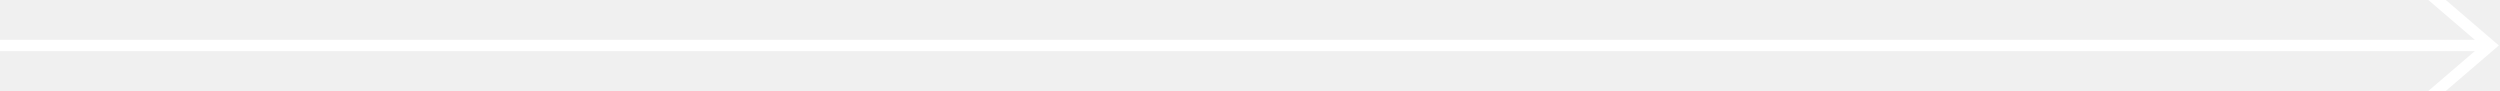
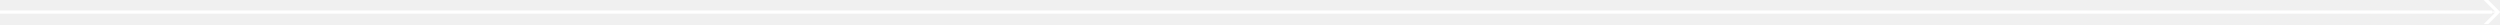
- <svg xmlns="http://www.w3.org/2000/svg" width="440" height="16" viewBox="0 0 440 16" fill="none">
-   <g clip-path="url(#clip0_234_4674)">
-     <path d="M424.262 -4L438.262 8L424.262 20" stroke="white" stroke-width="2" />
-     <path d="M438 8L0 8" stroke="white" stroke-width="2" />
+ <svg xmlns="http://www.w3.org/2000/svg" width="1245" height="12" viewBox="0 0 1245 12" fill="none">
+   <g clip-path="url(#clip0_704_4274)">
+     <path d="M1235 -3L1244 6L1235 15" stroke="white" stroke-width="1.6" />
+     <path d="M0 6L1241 6" stroke="white" stroke-width="1.6" />
+     <path d="M1244 6H1241" stroke="white" stroke-width="0.6" />
  </g>
  <defs>
-     <clipPath id="clip0_234_4674">
-       <rect width="440" height="16" fill="white" />
+     <clipPath id="clip0_704_4274">
+       <rect width="1245" height="12" fill="white" />
    </clipPath>
  </defs>
</svg>
